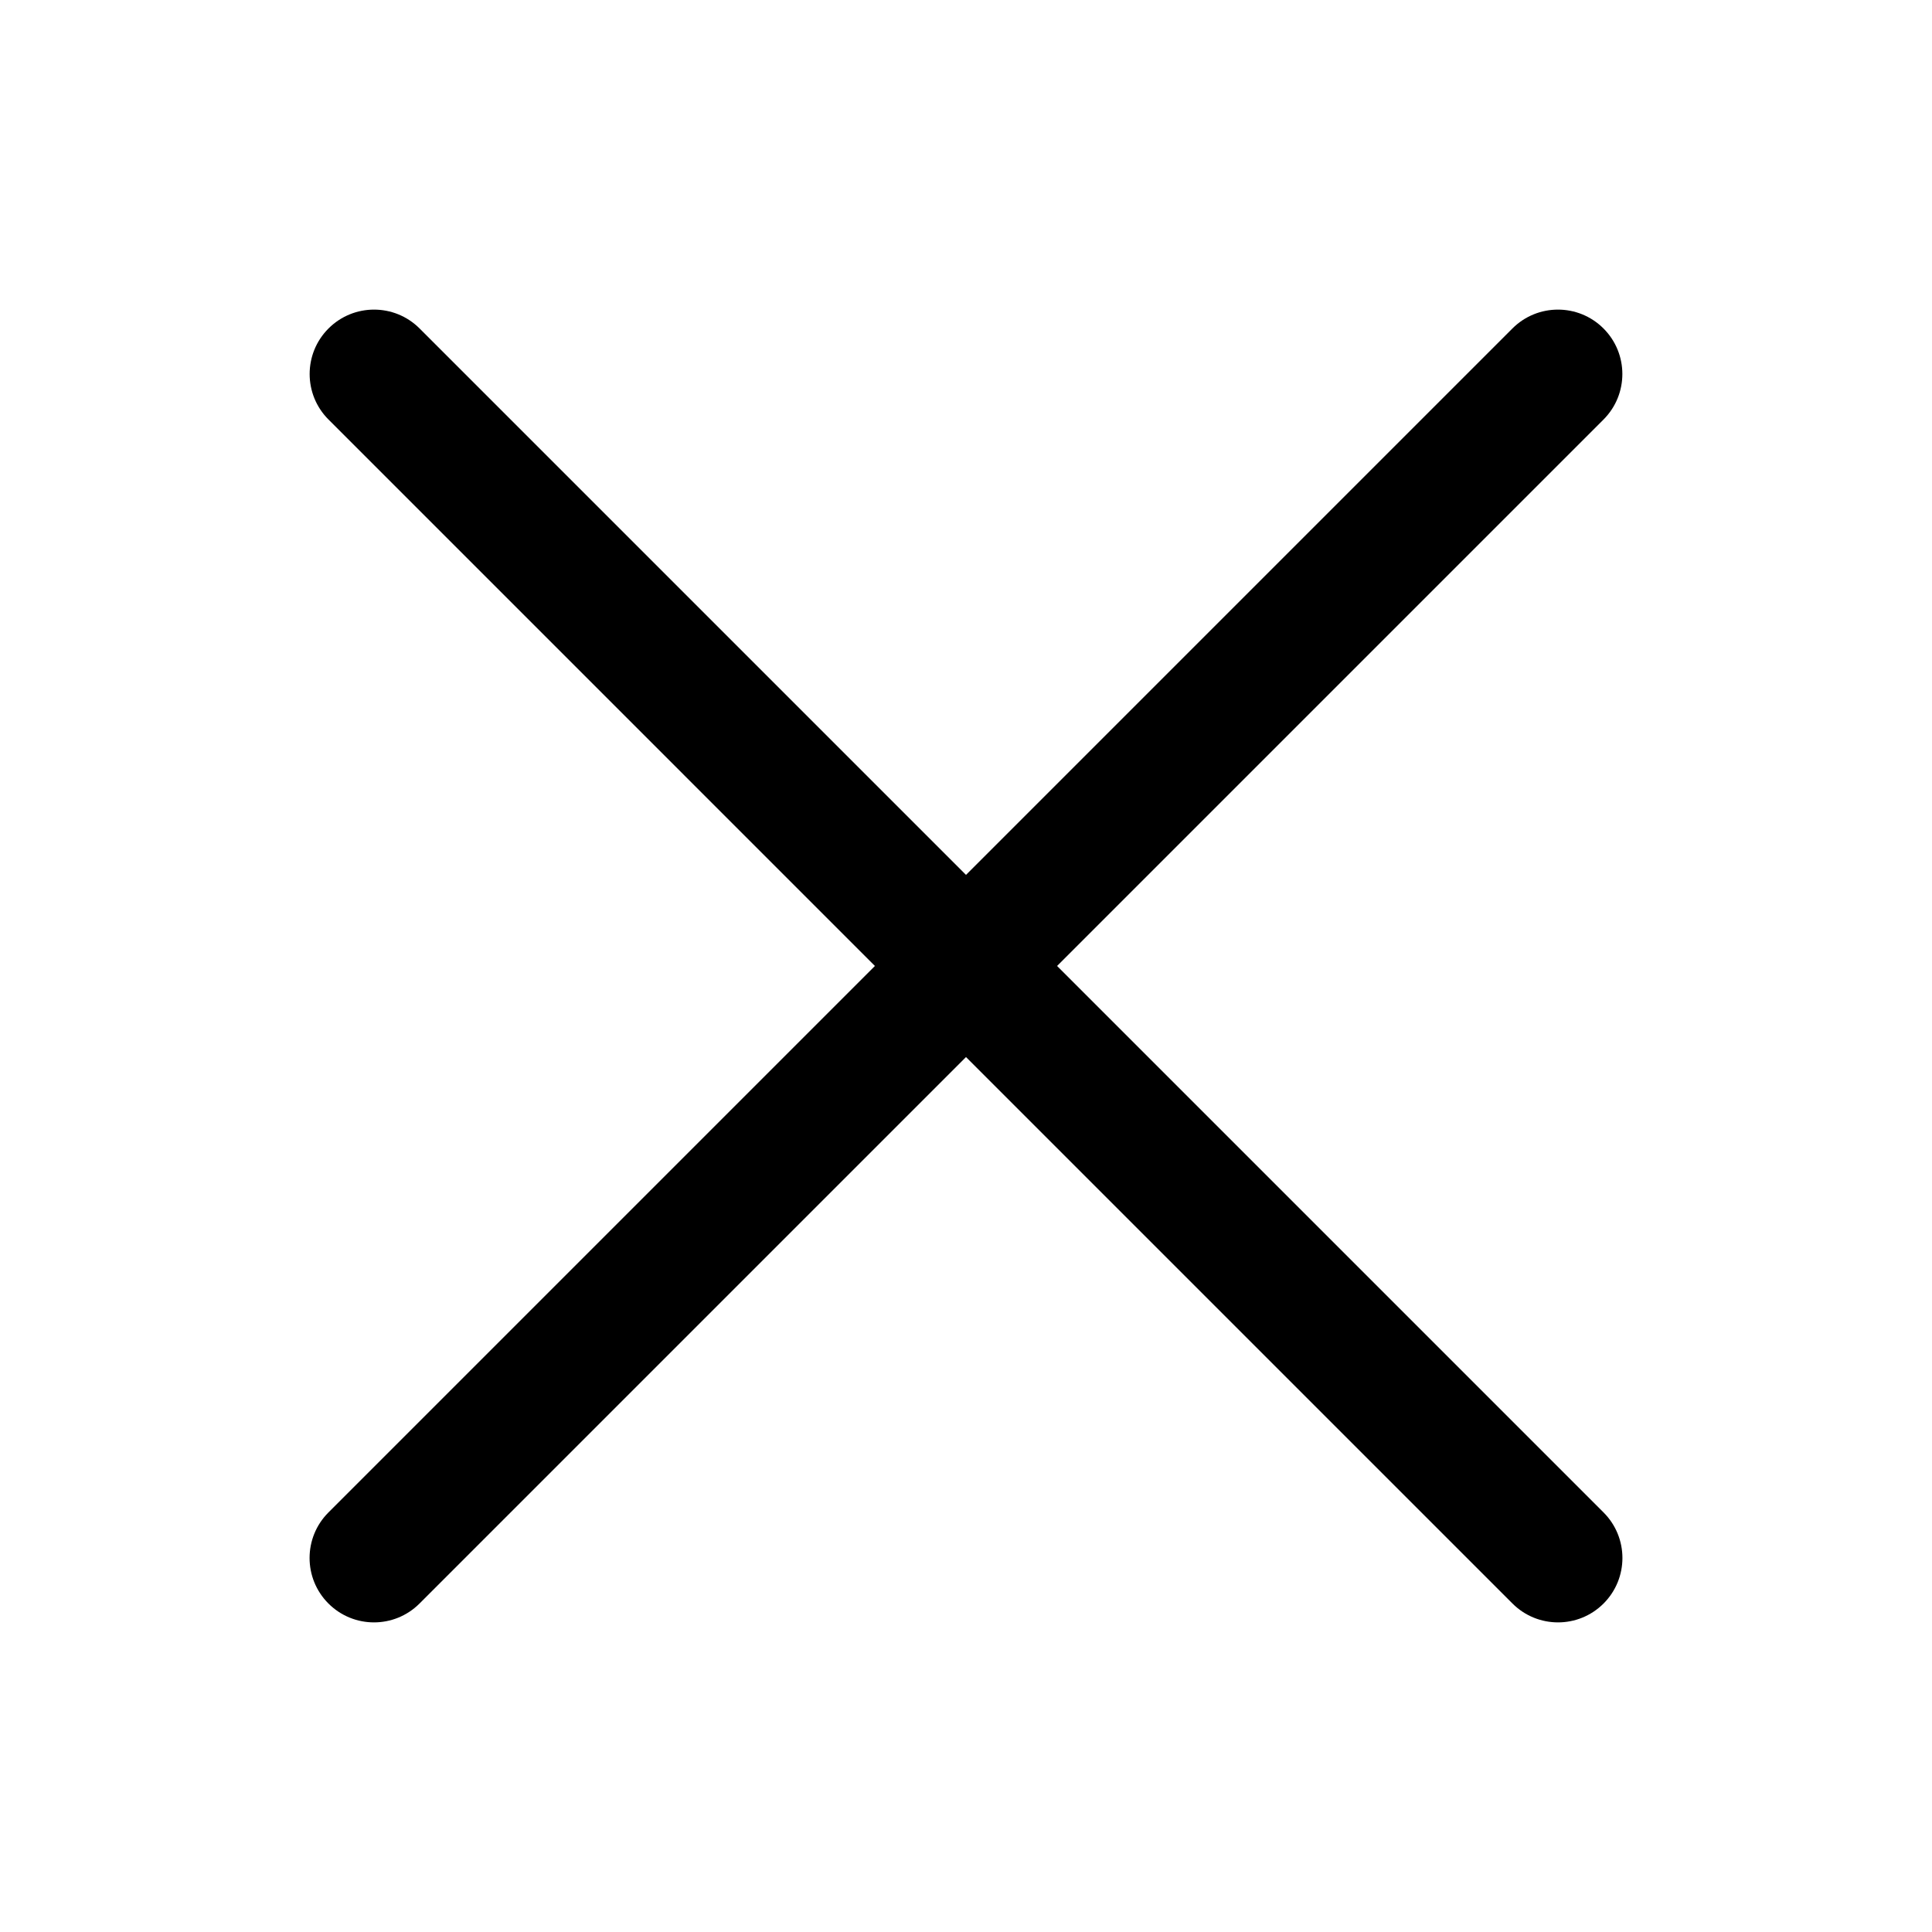
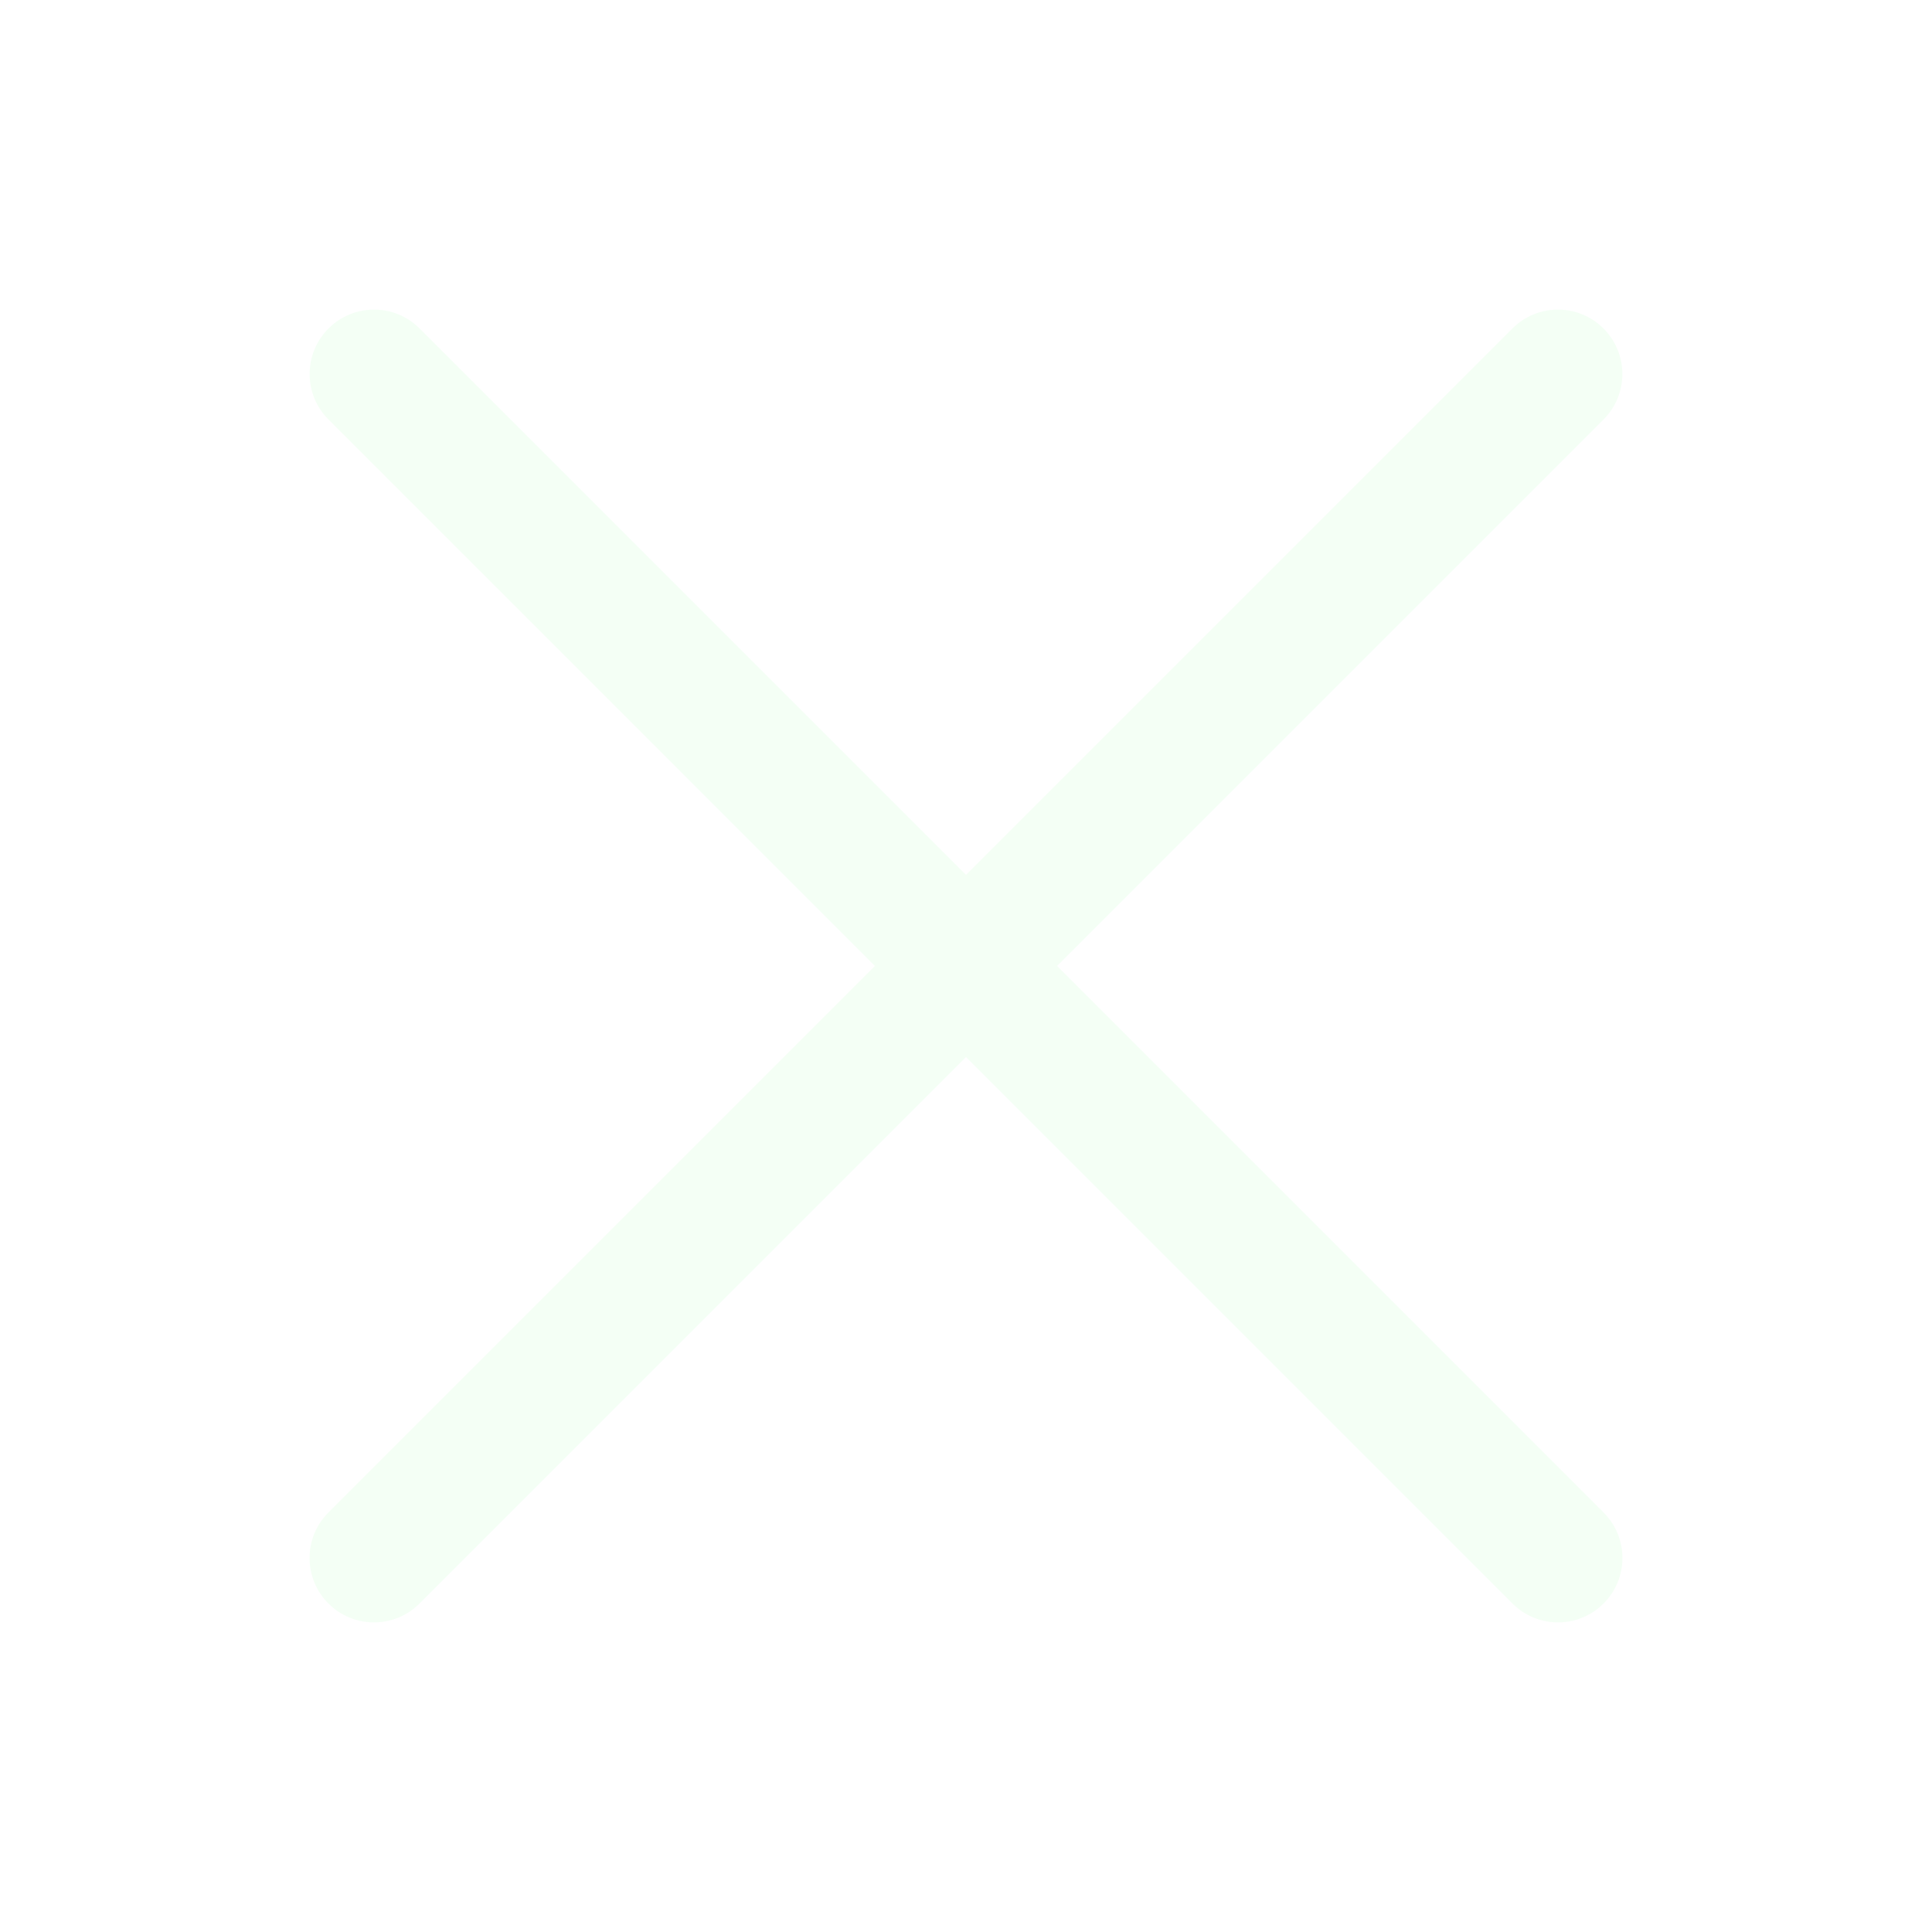
<svg xmlns="http://www.w3.org/2000/svg" width="30" height="30" viewBox="0 0 30 30" fill="none">
-   <rect x="5.808" y="4.393" width="28" height="2" rx="1" transform="rotate(45 5.80762 4.3934)" fill="black" />
-   <rect x="4.393" y="24.192" width="28" height="2" rx="1" transform="rotate(-45 4.39343 24.1923)" fill="black" />
+   <rect x="5.808" y="4.393" width="28" height="2" rx="1" transform="rotate(45 5.80762 4.3934)" fill="#F4FFF5" />
+   <rect x="4.393" y="24.192" width="28" height="2" rx="1" transform="rotate(-45 4.39343 24.1923)" fill="#F4FFF5" />
</svg>
